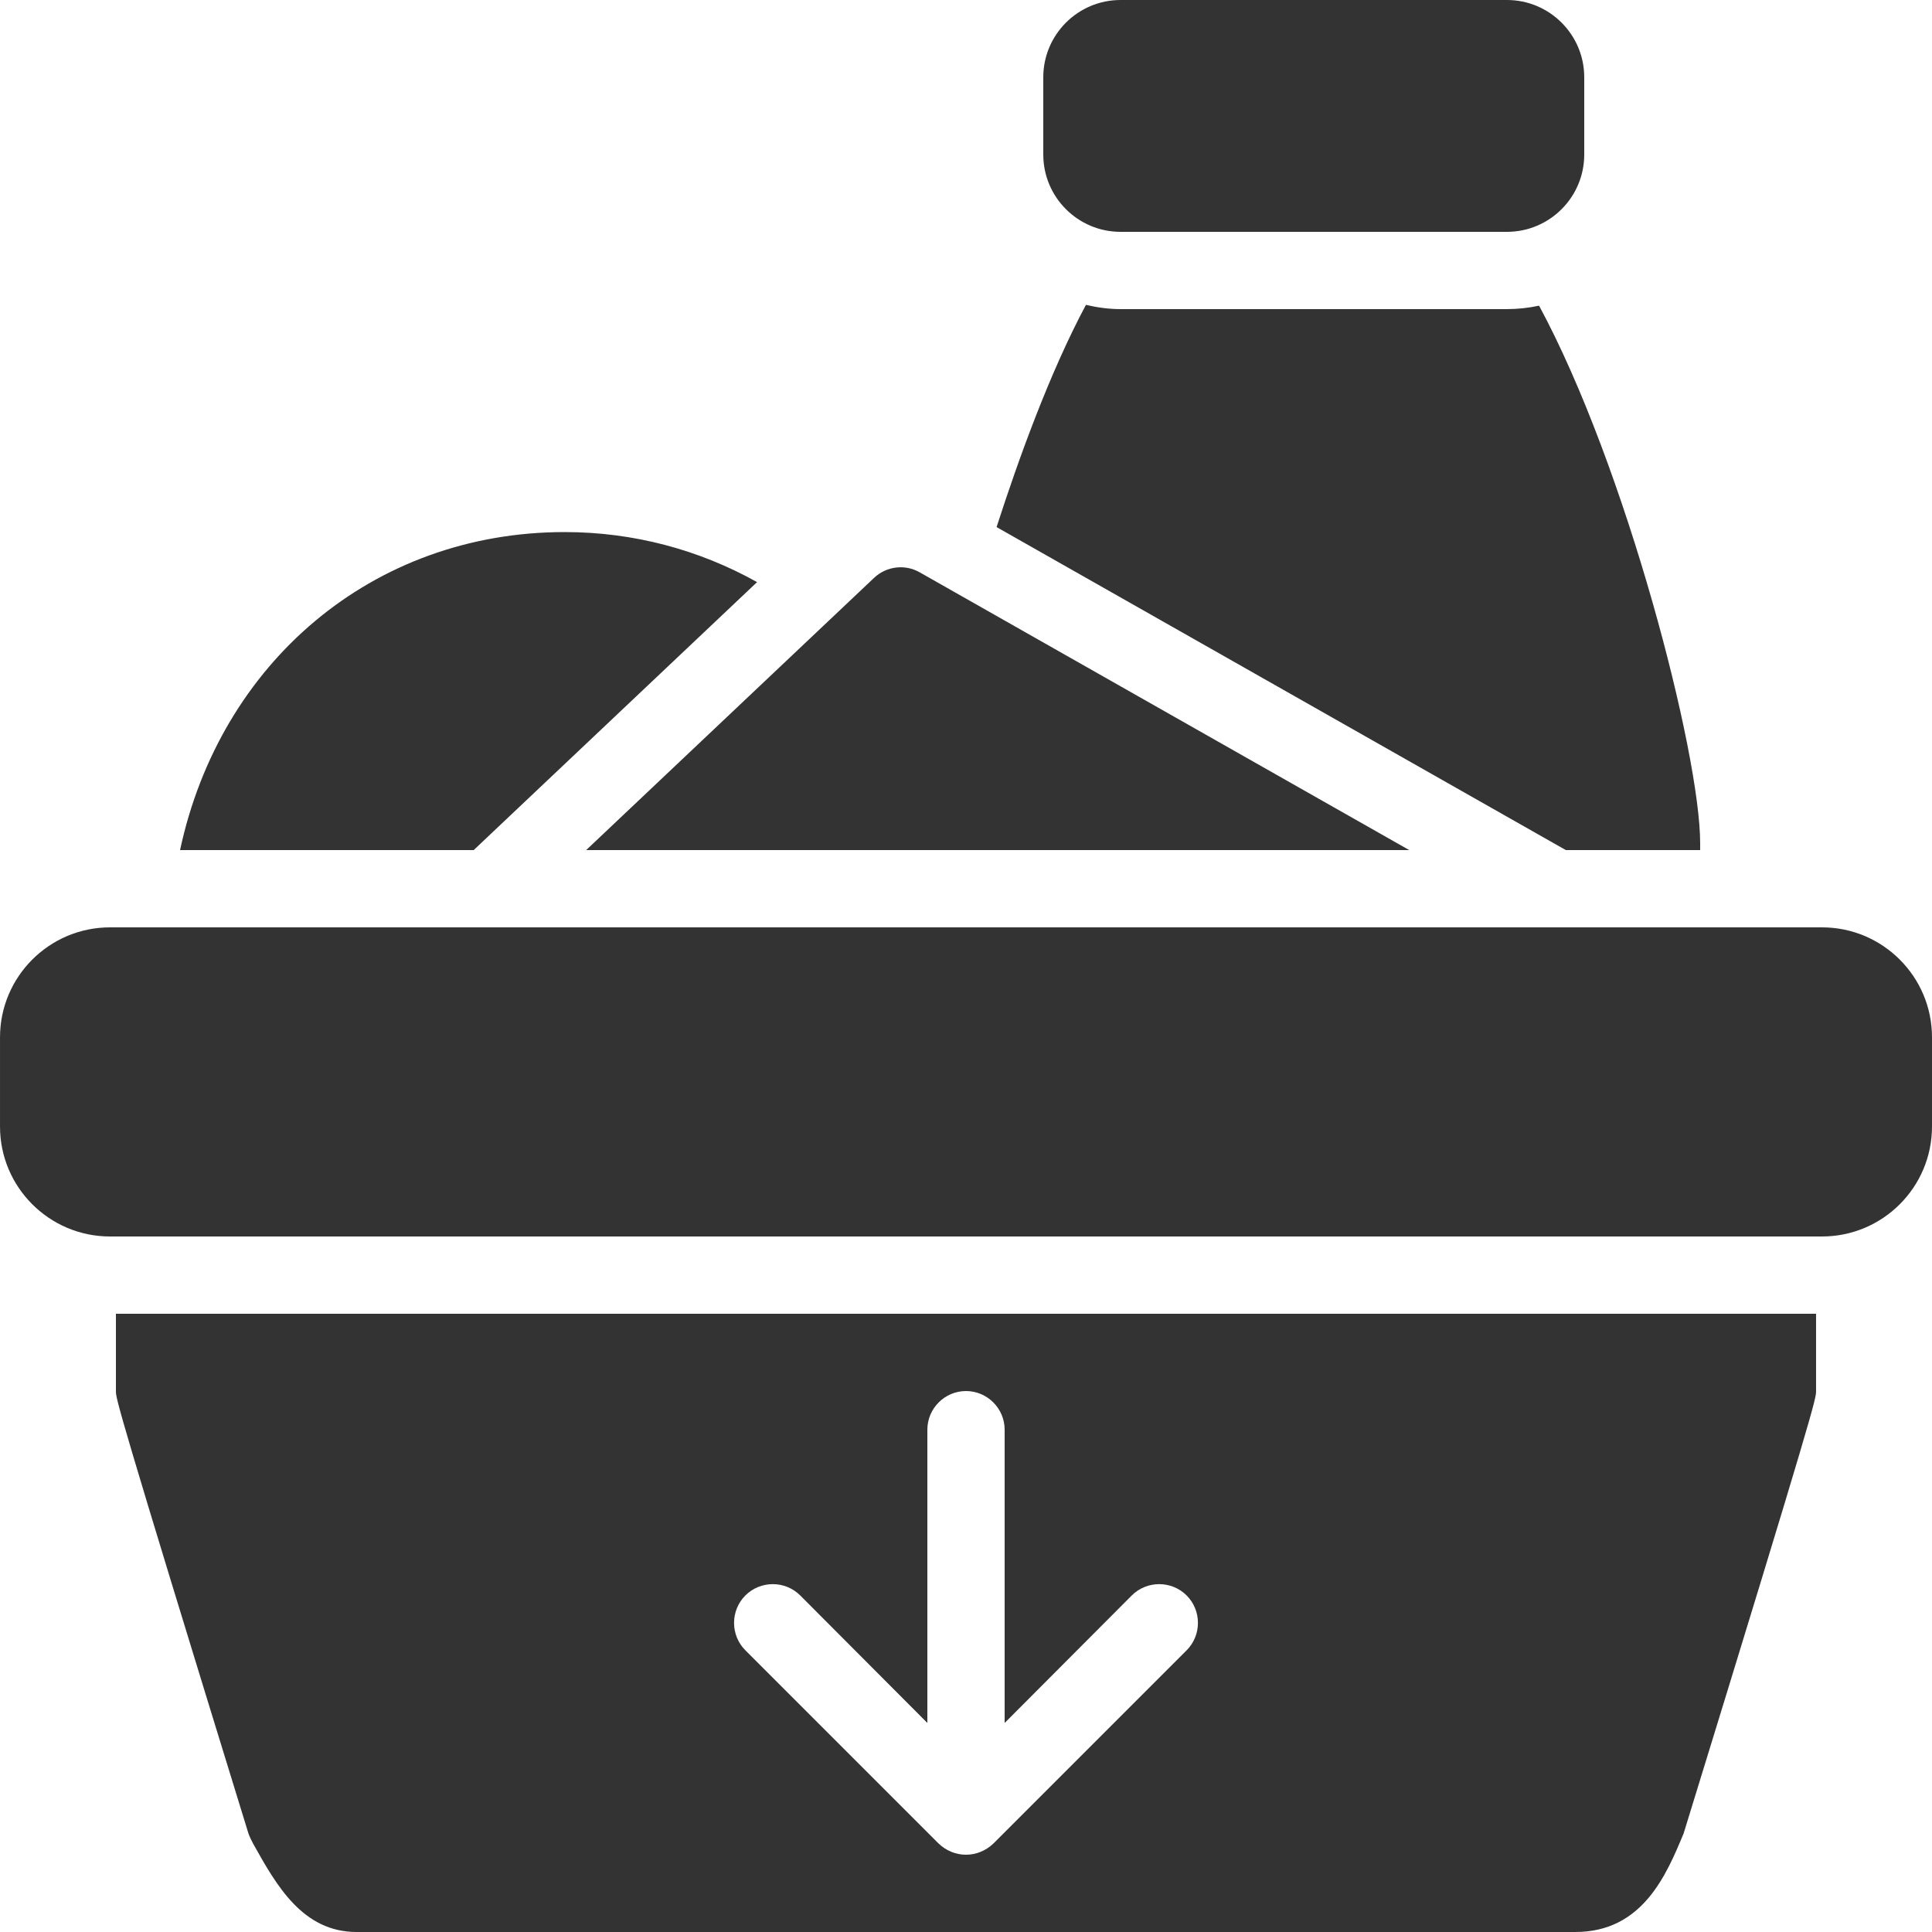
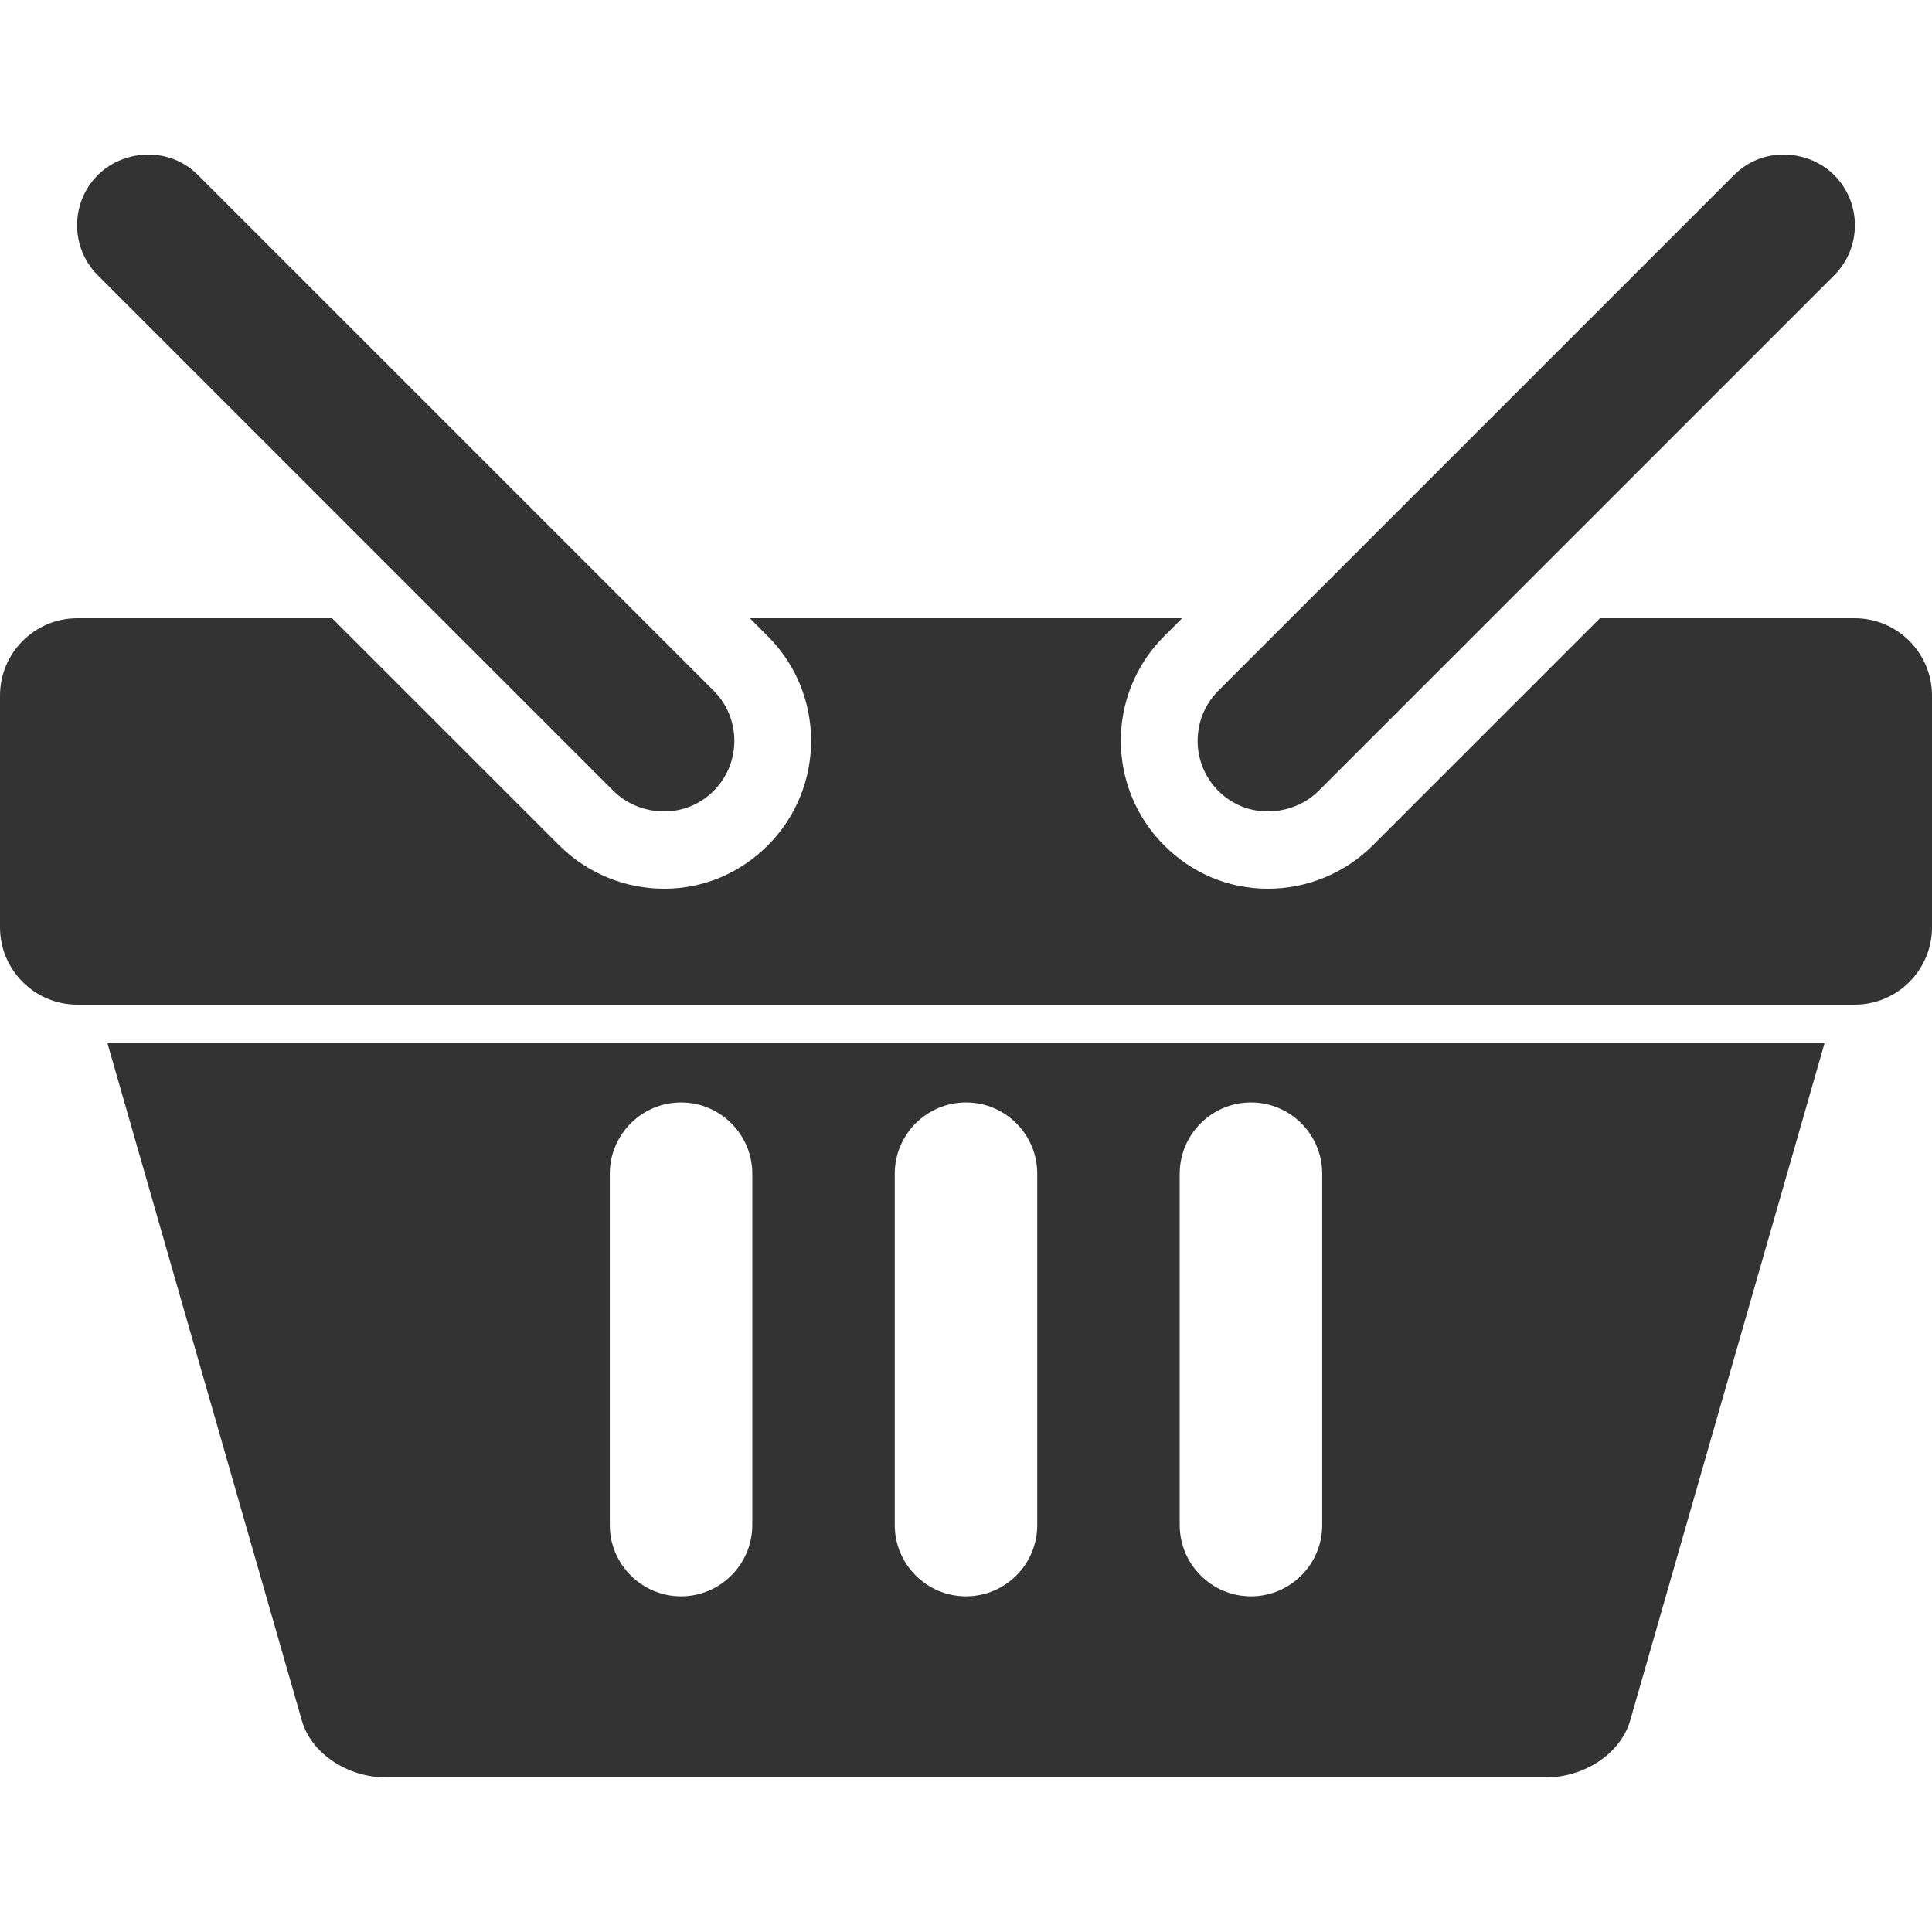
<svg xmlns="http://www.w3.org/2000/svg" version="1.1" viewBox="0 0 171 171">
  <g fill="none" fill-rule="nonzero" stroke="none" stroke-width="1" stroke-linecap="butt" stroke-linejoin="miter" stroke-miterlimit="10" stroke-dasharray="" stroke-dashoffset="0" font-family="none" font-weight="none" font-size="none" text-anchor="none" style="mix-blend-mode: normal">
    <path d="M0,171.989v-171.989h171.989v171.989z" fill="none" />
    <g fill="#333333">
-       <path d="M9.733,109.44h0.527h150.48h0.527c5.373,0 9.733,-4.361 9.733,-9.733v-7.897c0,-5.366 -4.361,-9.73 -9.733,-9.73h-151.533c-5.366,0 -9.733,4.364 -9.733,9.733v7.897c0,5.369 4.367,9.73 9.733,9.73zM133.38,20.52h-34.2c-3.776,0 -6.84,-3.068 -6.84,-6.84v-6.84c0,-3.772 3.064,-6.84 6.84,-6.84h34.2c3.776,0 6.84,3.068 6.84,6.84v6.84c0,3.772 -3.064,6.84 -6.84,6.84zM67.008,51.522c-5.147,-2.876 -10.961,-4.429 -17.021,-4.429c-17.073,0 -30.517,11.625 -34.05,28.147h25.989zM150.48,75.24v-0.609c0,-7.931 -6.56,-33.321 -14.258,-47.576c-0.917,0.195 -1.867,0.304 -2.842,0.304h-34.2c-1.064,0 -2.076,-0.147 -3.064,-0.376c-3.174,5.941 -5.923,13.506 -7.91,19.668l50.383,28.588zM124.731,75.24l-43.328,-24.583c-1.306,-0.746 -2.945,-0.544 -4.039,0.489l-25.482,24.094zM10.26,116.28v6.84c0,0.667 0,1.074 11.727,39.152c0.072,0.229 0.311,0.715 0.427,0.927c2.045,3.656 4.361,7.801 9.155,7.801h107.863c5.951,0 8.064,-5.062 9.586,-8.728c11.72,-38.078 11.72,-38.485 11.72,-39.152v-6.84zM105.028,146.068l-17.1,17.1c-0.684,0.65 -1.539,0.992 -2.428,0.992c-0.889,0 -1.744,-0.342 -2.428,-0.992l-17.1,-17.1c-1.334,-1.334 -1.334,-3.523 0,-4.856c1.334,-1.334 3.523,-1.334 4.856,0l11.252,11.286v-25.958c0,-1.881 1.539,-3.42 3.42,-3.42c1.881,0 3.42,1.539 3.42,3.42v25.958l11.252,-11.286c1.334,-1.334 3.523,-1.334 4.856,0c1.334,1.334 1.334,3.523 0,4.856z" />
+       <path d="M13.146,13.68c-1.603,0 -3.273,0.601 -4.489,1.817c-2.445,2.445 -2.445,6.426 0,8.871l45.636,45.636c1.229,1.216 2.886,1.817 4.489,1.817c1.603,0 3.166,-0.601 4.382,-1.817c2.445,-2.445 2.445,-6.426 0,-8.871l-45.636,-45.636c-1.216,-1.216 -2.779,-1.817 -4.382,-1.817zM157.854,13.68c-1.603,0 -3.166,0.601 -4.382,1.817l-45.636,45.636c-2.445,2.445 -2.445,6.426 0,8.871c1.216,1.216 2.779,1.817 4.382,1.817c1.603,0 3.26,-0.601 4.489,-1.817l45.636,-45.636c2.445,-2.445 2.445,-6.426 0,-8.871c-1.216,-1.216 -2.886,-1.817 -4.489,-1.817zM6.84,54.72c-3.767,0 -6.84,3.073 -6.84,6.84v20.52c0,3.767 3.073,6.84 6.84,6.84h157.32c3.767,0 6.84,-3.073 6.84,-6.84v-20.52c0,-3.767 -3.073,-6.84 -6.84,-6.84h-22.551l-20.093,20.093c-2.471,2.471 -5.811,3.848 -9.298,3.848c-3.487,0 -6.706,-1.363 -9.191,-3.848c-5.09,-5.103 -5.103,-13.386 0,-18.489l1.603,-1.603h-38.261l1.603,1.603c5.09,5.103 5.09,13.386 0,18.489c-2.471,2.471 -5.691,3.848 -9.191,3.848c-3.487,0 -6.813,-1.376 -9.298,-3.848l-20.093,-20.093zM9.512,92.34l17.207,59.957c0.828,2.886 4.008,5.023 7.481,5.023h102.6c3.473,0 6.64,-2.138 7.481,-5.023l17.207,-59.957zM60.278,97.577c3.473,0 6.306,2.832 6.306,6.306v31.101c0,3.473 -2.832,6.306 -6.306,6.306c-3.473,0 -6.306,-2.832 -6.306,-6.306v-31.101c0,-3.473 2.832,-6.306 6.306,-6.306zM85.5,97.577c3.487,0 6.306,2.832 6.306,6.306v31.101c0,3.473 -2.819,6.306 -6.306,6.306c-3.473,0 -6.306,-2.832 -6.306,-6.306v-31.101c0,-3.473 2.832,-6.306 6.306,-6.306zM110.722,97.577c3.487,0 6.306,2.832 6.306,6.306v31.101c0,3.473 -2.819,6.306 -6.306,6.306c-3.473,0 -6.306,-2.832 -6.306,-6.306v-31.101c0,-3.473 2.832,-6.306 6.306,-6.306z" />
    </g>
  </g>
</svg>
